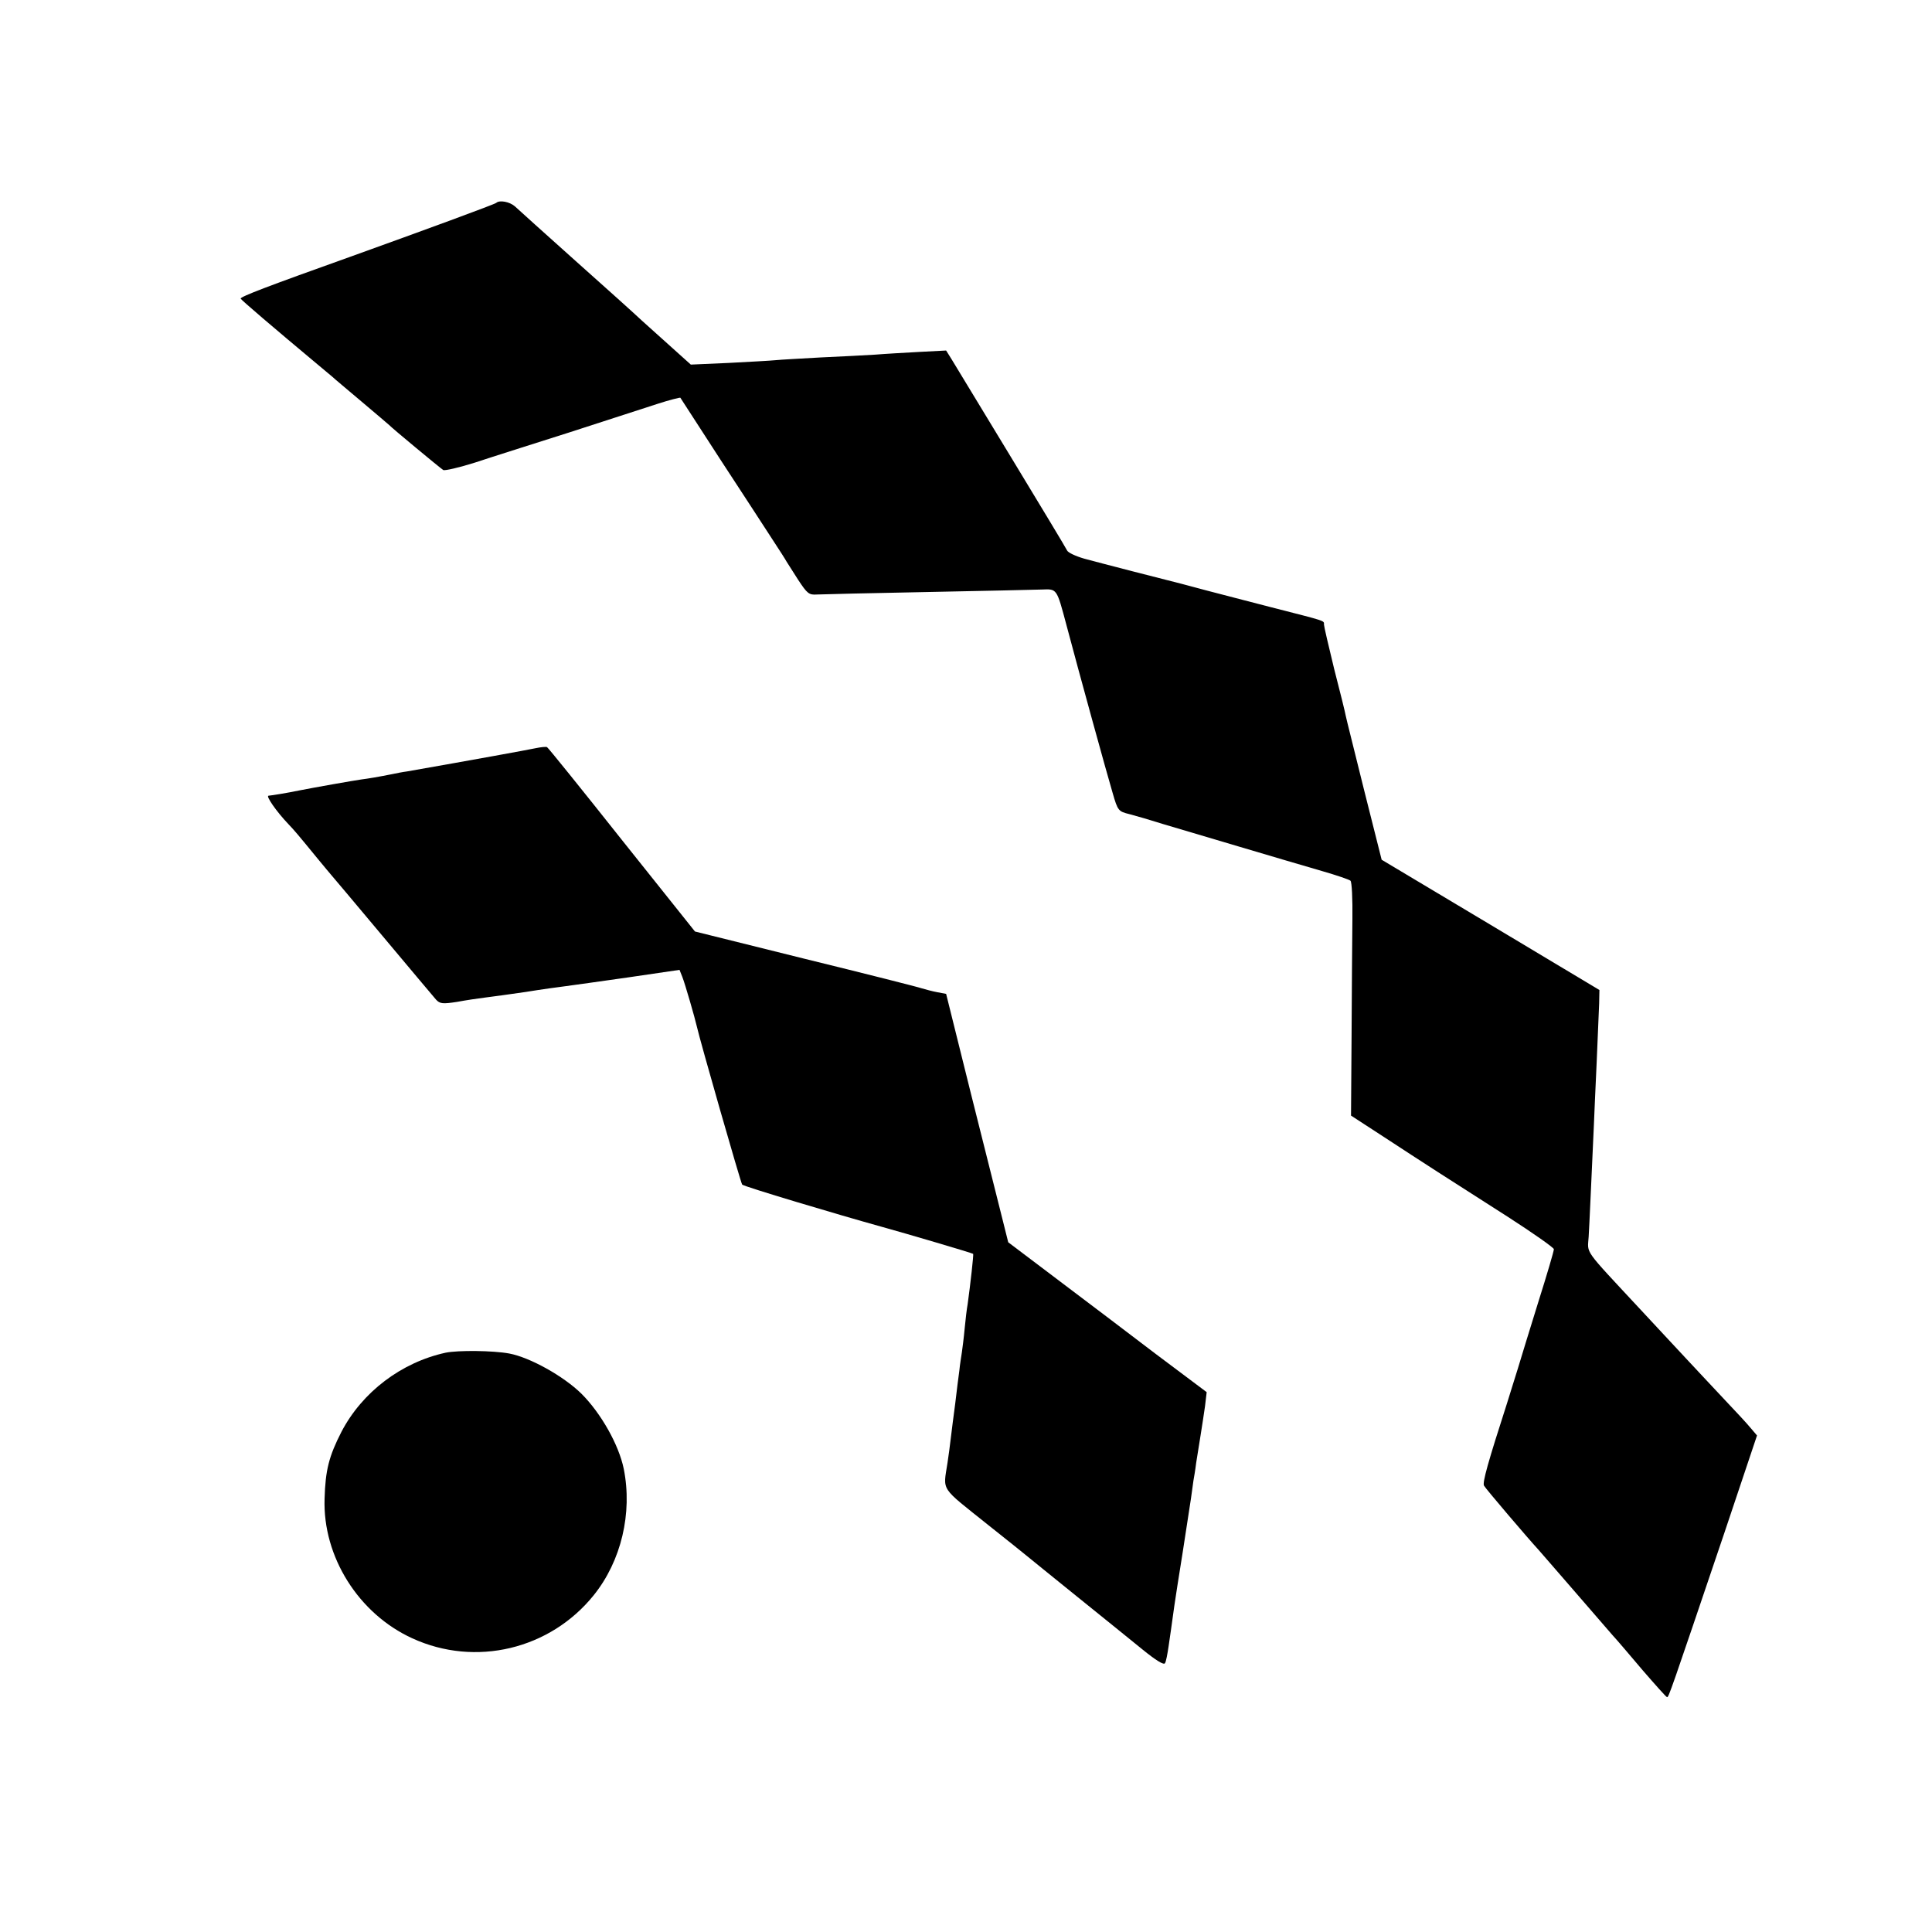
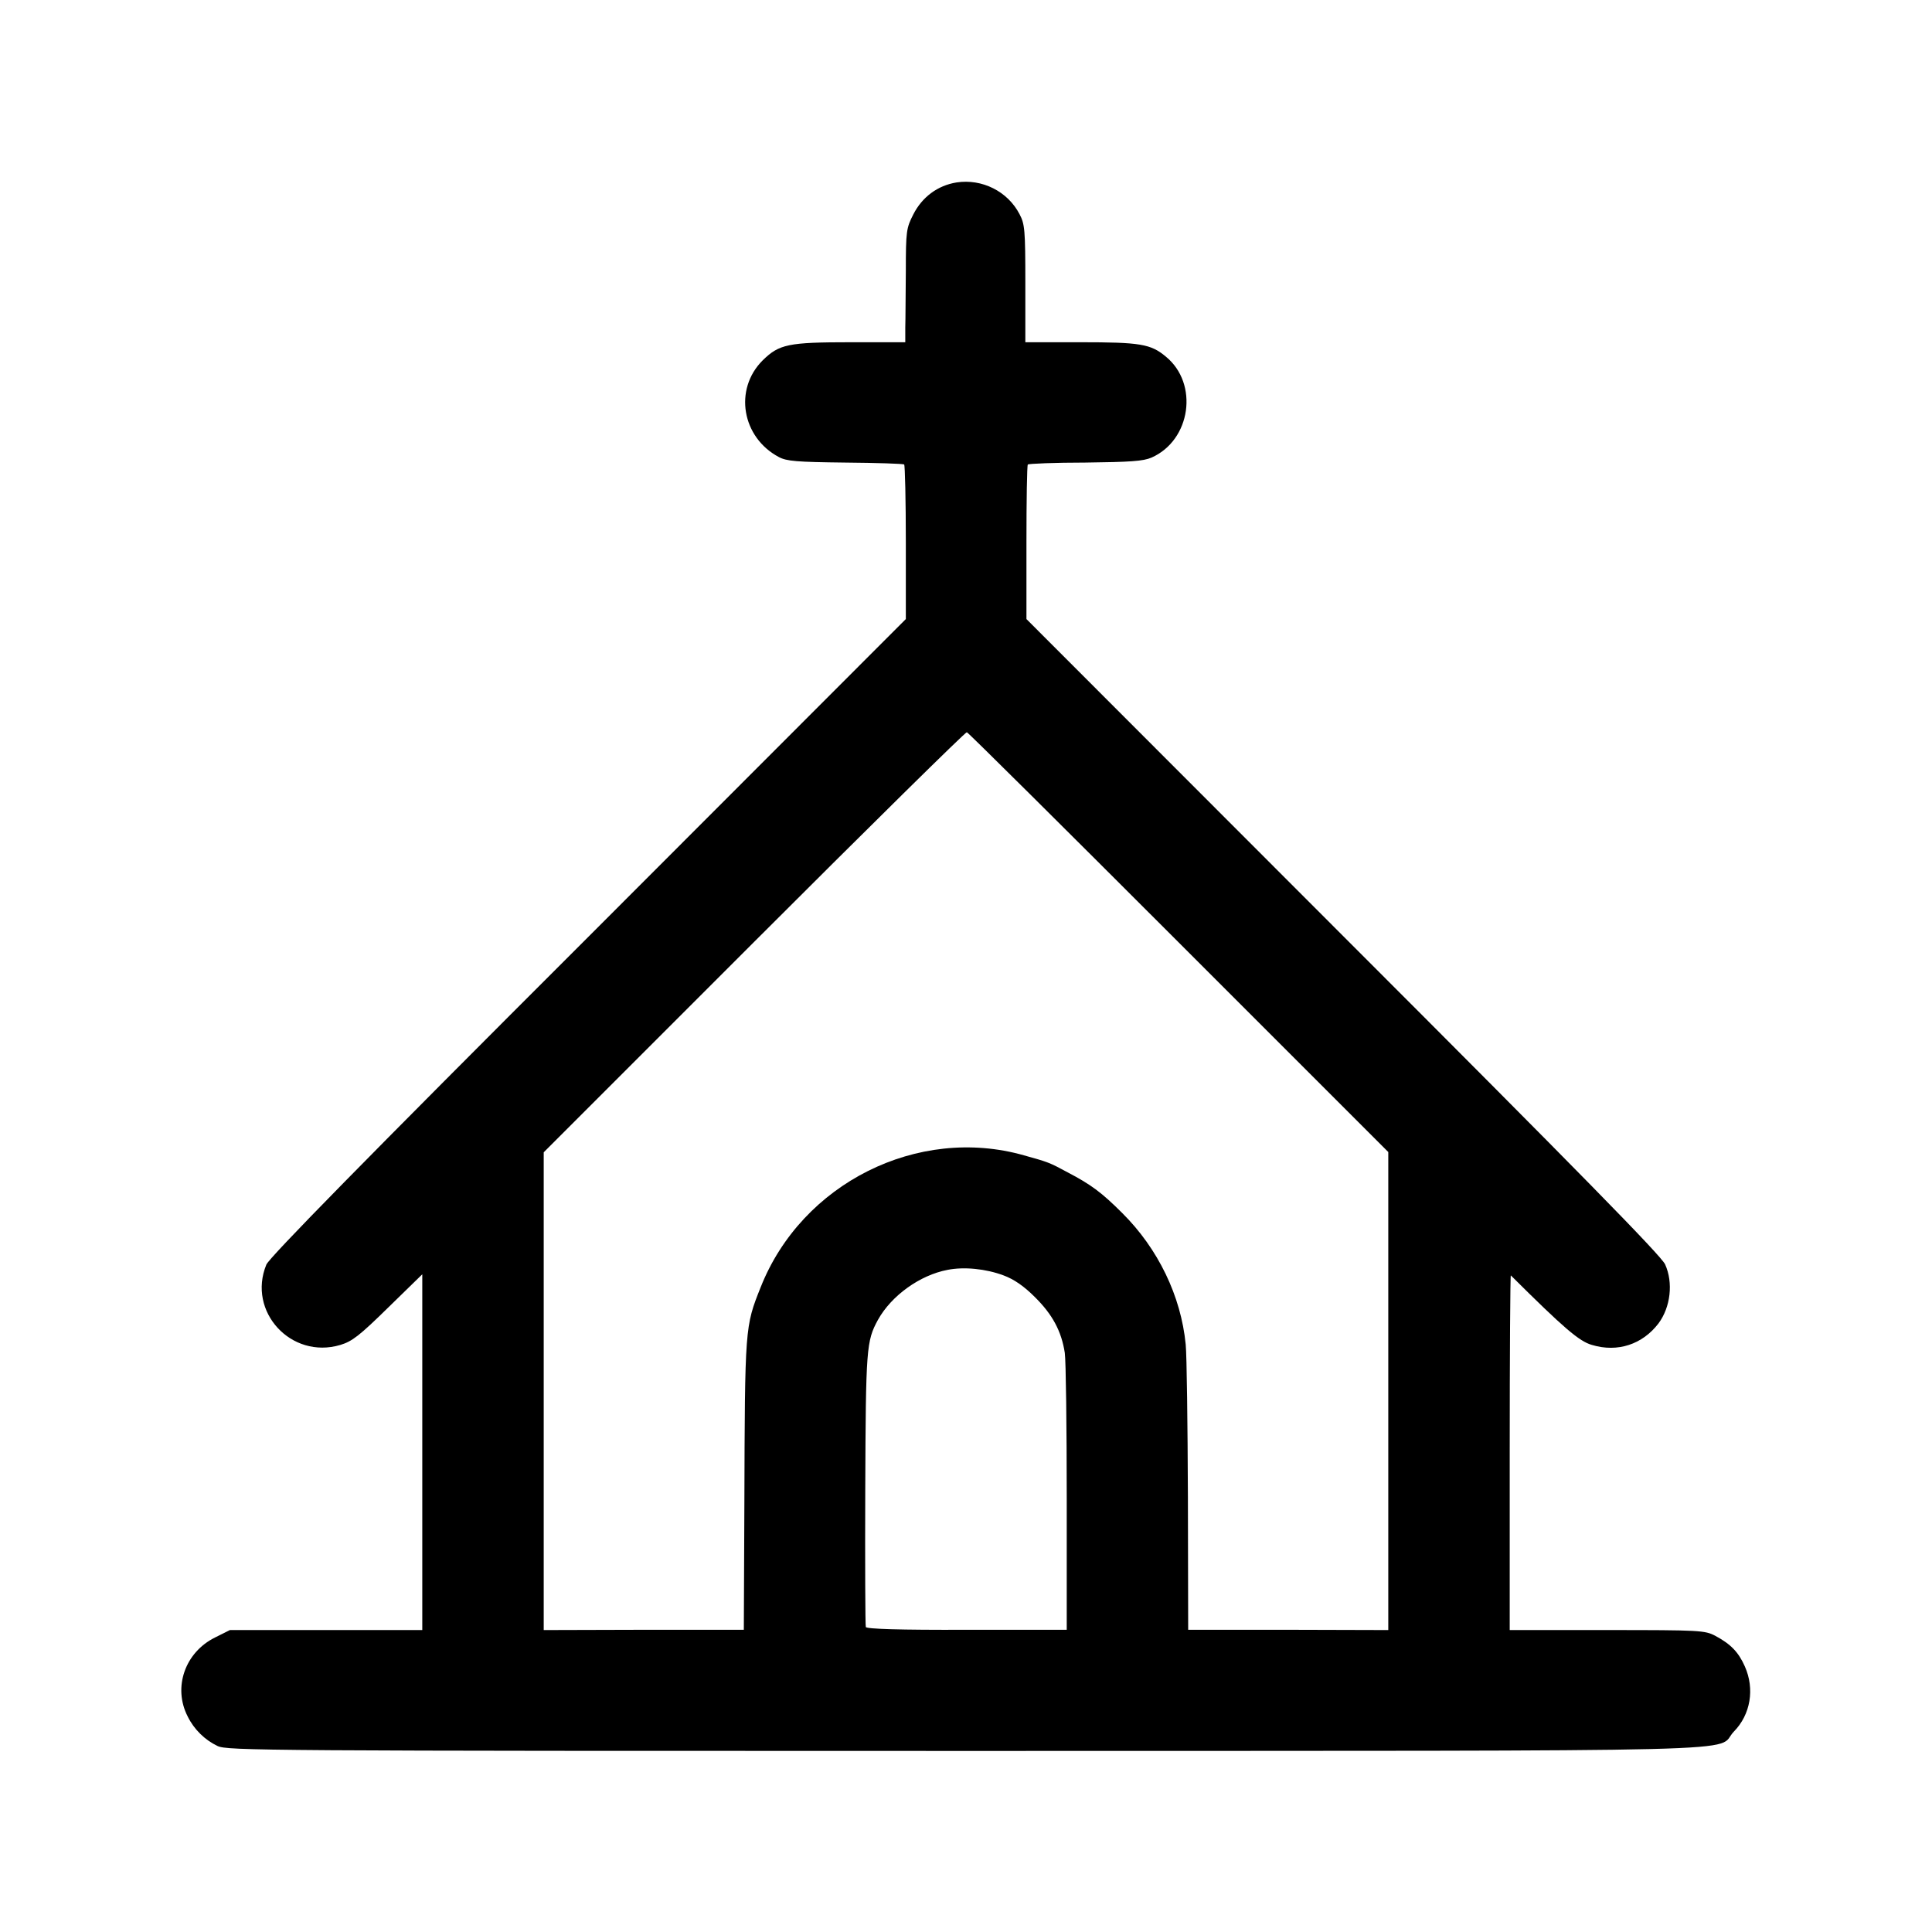
<svg xmlns="http://www.w3.org/2000/svg" version="1.0" width="700pt" height="700pt" viewBox="0 0 700 700" preserveAspectRatio="xMidYMid meet">
  <g transform="translate(0,700) scale(0.1,-0.1)" fill="#000000" stroke="none">
-     <path d="M1798 6265 c-5 -5 -261 -99 -528 -195 -294 -105 -400 -145 -398 -152 3 -6 119 -105 277 -237 24 -20 49 -41 55 -46 6 -6 54 -46 106 -90 52 -44 97 -82 100 -85 10 -11 185 -156 196 -163 6 -3 58 9 115 27 57 19 212 68 344 110 132 43 275 89 318 103 43 14 80 23 82 22 1 -2 67 -103 145 -224 79 -121 164 -251 189 -290 25 -38 48 -74 51 -80 3 -5 22 -35 42 -66 33 -50 39 -55 68 -53 18 1 197 5 399 9 201 4 388 8 415 9 56 2 54 6 90 -129 45 -170 147 -540 167 -607 19 -66 21 -68 62 -78 23 -6 78 -22 122 -36 95 -28 440 -131 575 -170 52 -15 99 -31 103 -35 5 -4 8 -67 7 -140 -1 -74 -2 -264 -3 -422 l-2 -289 120 -78 c142 -93 229 -149 450 -290 90 -58 164 -110 165 -116 0 -7 -25 -92 -56 -190 -31 -99 -64 -208 -75 -244 -11 -36 -29 -92 -39 -125 -68 -211 -90 -288 -83 -298 5 -10 161 -193 198 -233 5 -6 62 -71 125 -144 63 -73 127 -147 142 -164 16 -17 65 -75 110 -128 46 -53 85 -97 88 -97 6 -1 11 14 208 596 l118 352 -23 27 c-13 16 -54 60 -91 99 -37 39 -96 103 -132 141 -36 38 -114 123 -175 188 -211 227 -193 201 -189 265 3 49 10 210 19 406 1 33 6 134 10 225 4 91 8 187 9 214 l1 49 -394 236 -395 236 -63 250 c-34 138 -65 260 -67 271 -2 12 -21 89 -42 170 -20 82 -37 155 -37 161 0 15 11 11 -192 63 -88 23 -194 50 -235 61 -41 11 -82 22 -90 24 -53 13 -305 78 -352 91 -31 9 -59 22 -62 30 -3 7 -94 158 -202 336 -108 178 -205 338 -216 356 l-20 32 -96 -5 c-54 -3 -126 -7 -162 -10 -36 -2 -123 -7 -195 -10 -71 -4 -146 -8 -165 -10 -19 -2 -96 -6 -171 -10 l-136 -6 -69 62 c-38 34 -87 78 -109 98 -22 21 -130 118 -240 216 -110 98 -208 187 -219 197 -19 17 -56 24 -68 13z" />
-     <path d="M1940 4289 c-28 -6 -220 -41 -465 -84 -16 -2 -41 -7 -55 -10 -50 -10 -86 -16 -110 -19 -23 -3 -176 -30 -226 -40 -43 -9 -99 -18 -111 -19 -11 0 28 -57 72 -103 21 -22 33 -36 105 -124 25 -30 47 -57 50 -60 3 -3 86 -102 185 -220 99 -118 187 -223 195 -232 14 -15 24 -16 76 -8 32 6 79 13 104 16 25 3 90 12 145 20 55 9 120 18 145 21 25 3 128 18 228 32 l184 27 10 -25 c10 -25 46 -150 53 -181 11 -50 159 -566 164 -572 6 -7 344 -108 506 -153 87 -24 328 -95 331 -98 2 -2 -10 -110 -20 -182 -3 -16 -8 -57 -11 -90 -3 -33 -8 -71 -10 -85 -2 -14 -7 -43 -9 -65 -3 -22 -10 -76 -15 -120 -6 -44 -13 -100 -16 -125 -3 -25 -8 -65 -12 -90 -16 -105 -29 -84 147 -225 69 -55 132 -105 140 -112 8 -7 89 -72 179 -145 91 -73 199 -161 240 -194 48 -39 78 -58 82 -50 4 6 9 34 13 61 7 49 9 60 21 148 3 23 17 110 30 192 13 83 26 170 30 195 3 25 8 54 9 65 2 11 7 40 10 65 4 25 11 70 16 100 5 30 12 78 16 105 l6 51 -184 138 c-101 77 -262 199 -359 272 l-176 133 -22 88 c-12 48 -63 251 -113 450 l-90 362 -32 6 c-17 3 -42 10 -56 14 -14 5 -204 53 -424 107 l-398 99 -265 332 c-145 183 -267 334 -271 336 -4 2 -23 0 -42 -4z" />
-     <path d="M1615 2099 c-161 -35 -303 -143 -378 -287 -45 -88 -58 -138 -61 -242 -7 -210 123 -417 318 -506 229 -105 499 -40 657 156 100 124 141 298 109 458 -18 88 -83 202 -153 272 -65 64 -187 132 -262 146 -60 11 -185 12 -230 3z" />
+     <path d="M3466 6339 c-69 -11 -125 -53 -157 -116 -25 -49 -27 -60 -27 -205 -1 -84 -1 -177 -2 -205 l0 -53 -196 0 c-229 0 -261 -7 -321 -66 -105 -105 -75 -279 59 -350 28 -15 64 -18 241 -20 114 -1 210 -4 213 -7 3 -3 6 -130 6 -282 l0 -278 -1150 -1151 c-815 -814 -1156 -1162 -1167 -1188 -70 -170 90 -344 268 -291 43 13 69 33 174 136 l123 120 0 -644 0 -645 -348 0 -349 0 -54 -27 c-109 -54 -153 -181 -99 -286 23 -47 62 -85 108 -107 35 -17 161 -18 2712 -18 2978 1 2709 -6 2782 70 61 62 76 155 40 236 -23 52 -51 81 -107 111 -38 20 -55 21 -392 21 l-353 0 0 645 c0 354 2 642 4 640 193 -192 248 -239 294 -252 93 -28 183 2 241 78 44 59 54 148 24 214 -15 32 -312 335 -1167 1190 l-1147 1148 0 277 c0 153 2 280 5 283 3 3 97 7 208 7 163 2 210 5 240 18 143 63 172 268 52 366 -55 46 -93 52 -310 52 l-199 0 0 213 c0 195 -2 215 -21 251 -43 83 -136 129 -228 115z m805 -2754 l759 -759 0 -866 0 -866 -362 1 -363 0 -1 481 c-1 264 -4 513 -8 553 -17 175 -100 347 -230 476 -74 74 -113 103 -197 147 -67 36 -69 37 -159 62 -384 109 -805 -101 -954 -478 -57 -143 -57 -143 -59 -786 l-2 -455 -362 0 -363 -1 0 866 0 865 763 763 c419 419 766 761 770 759 5 -1 350 -344 768 -762z m-635 -1206 c38 -14 74 -39 113 -78 64 -63 97 -124 109 -203 4 -29 7 -267 7 -528 l0 -475 -362 0 c-242 -1 -364 3 -366 10 -2 5 -3 231 -2 500 2 511 4 536 46 613 49 88 152 162 252 181 60 12 139 4 203 -20z" />
  </g>
</svg>
